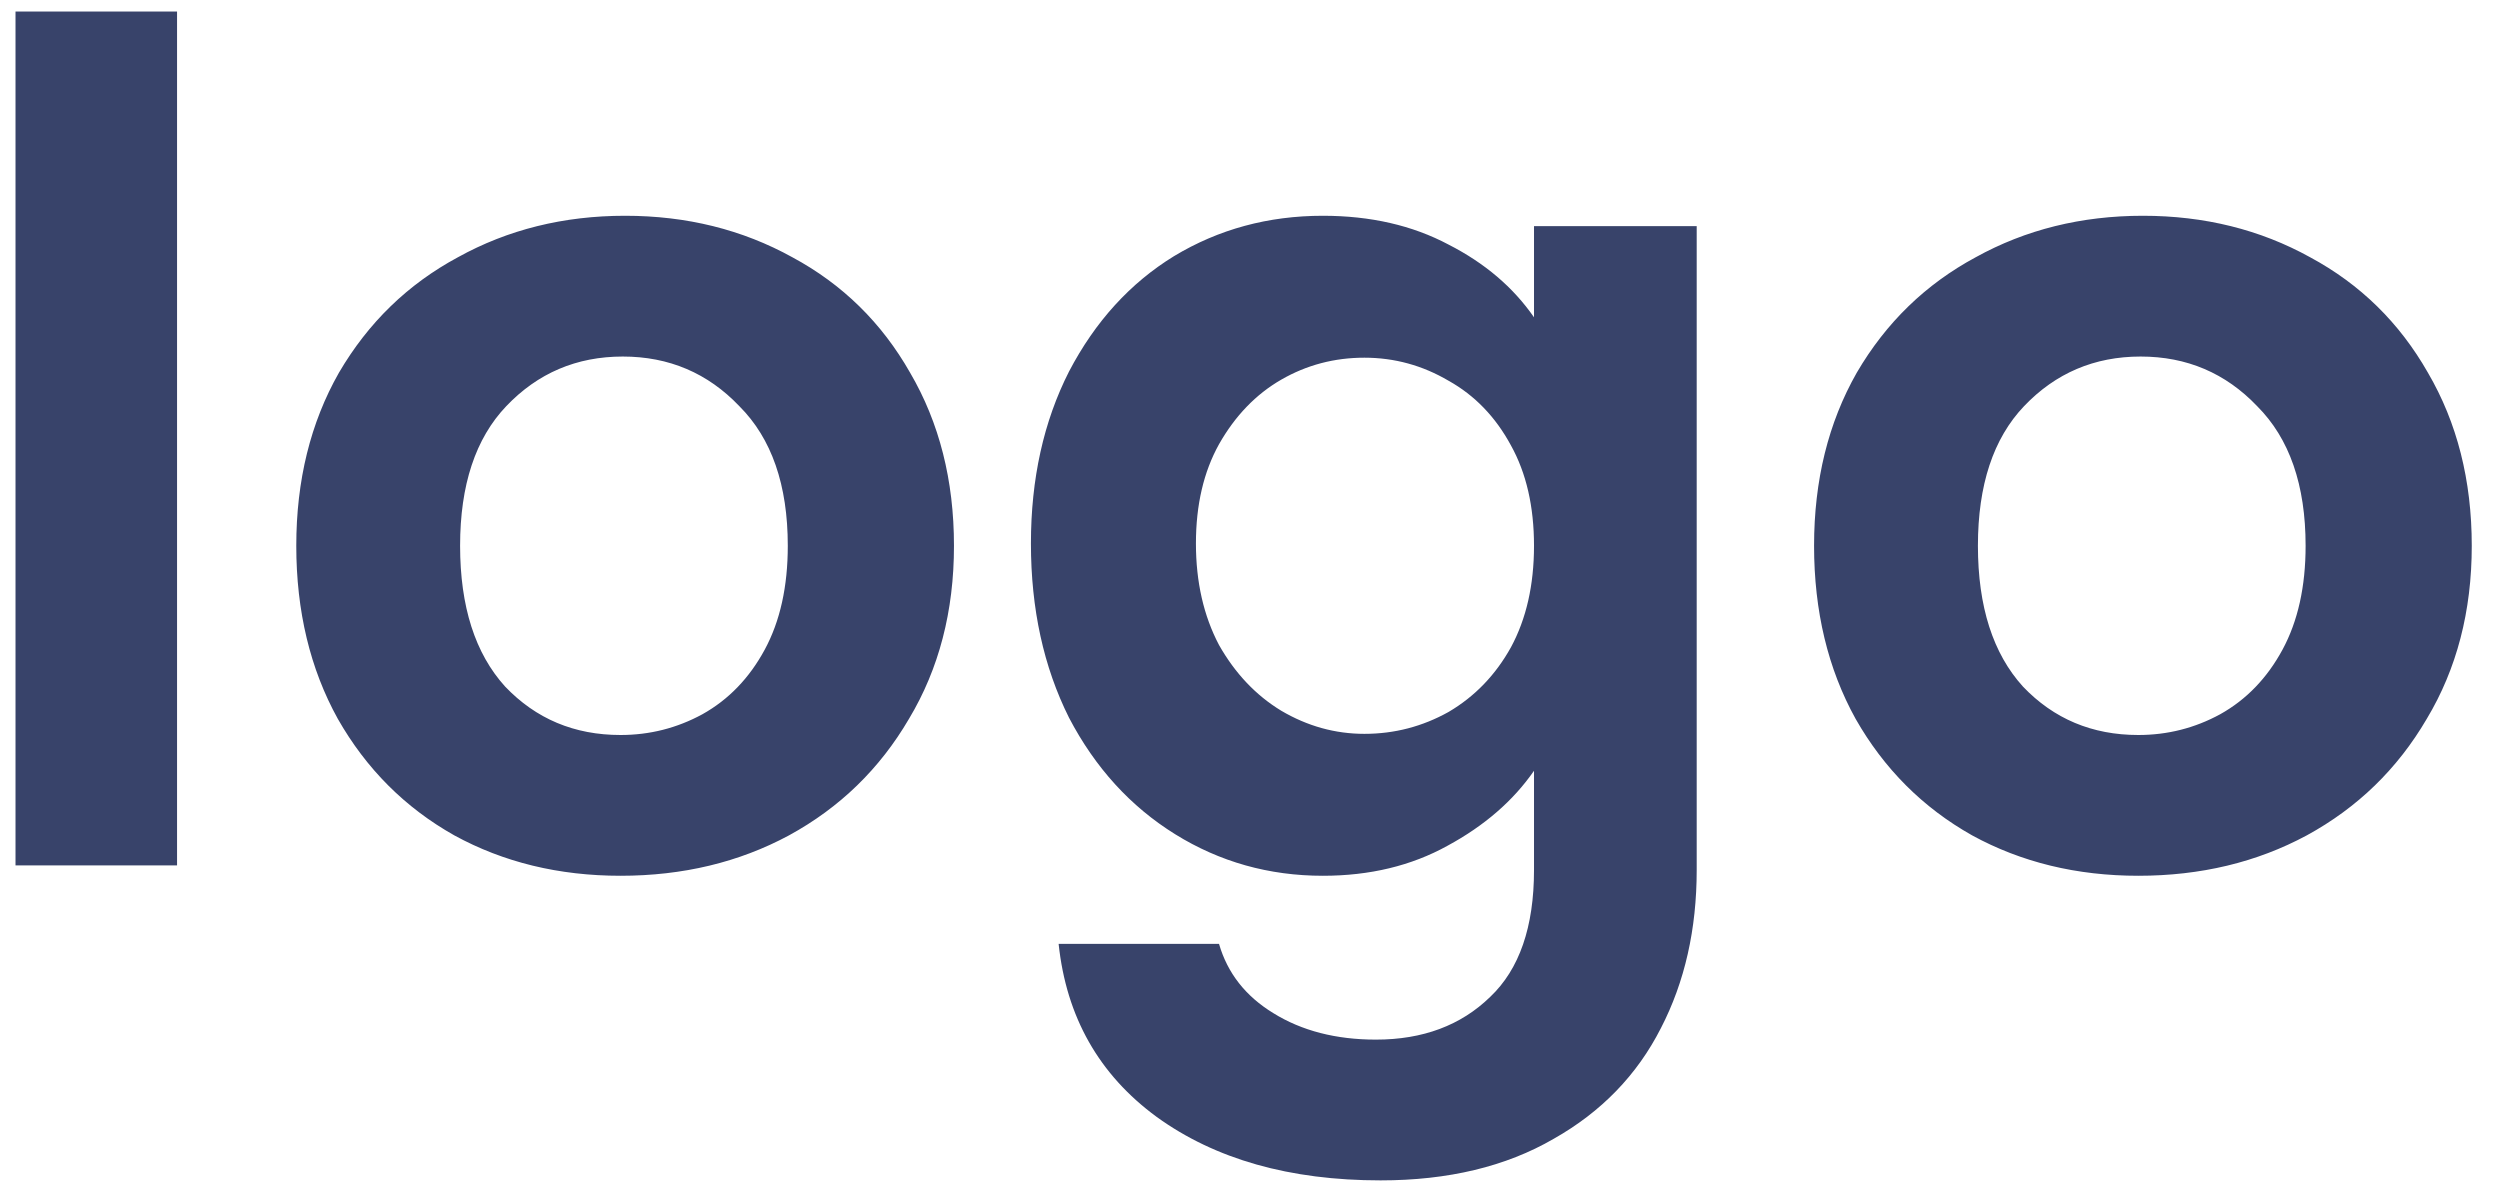
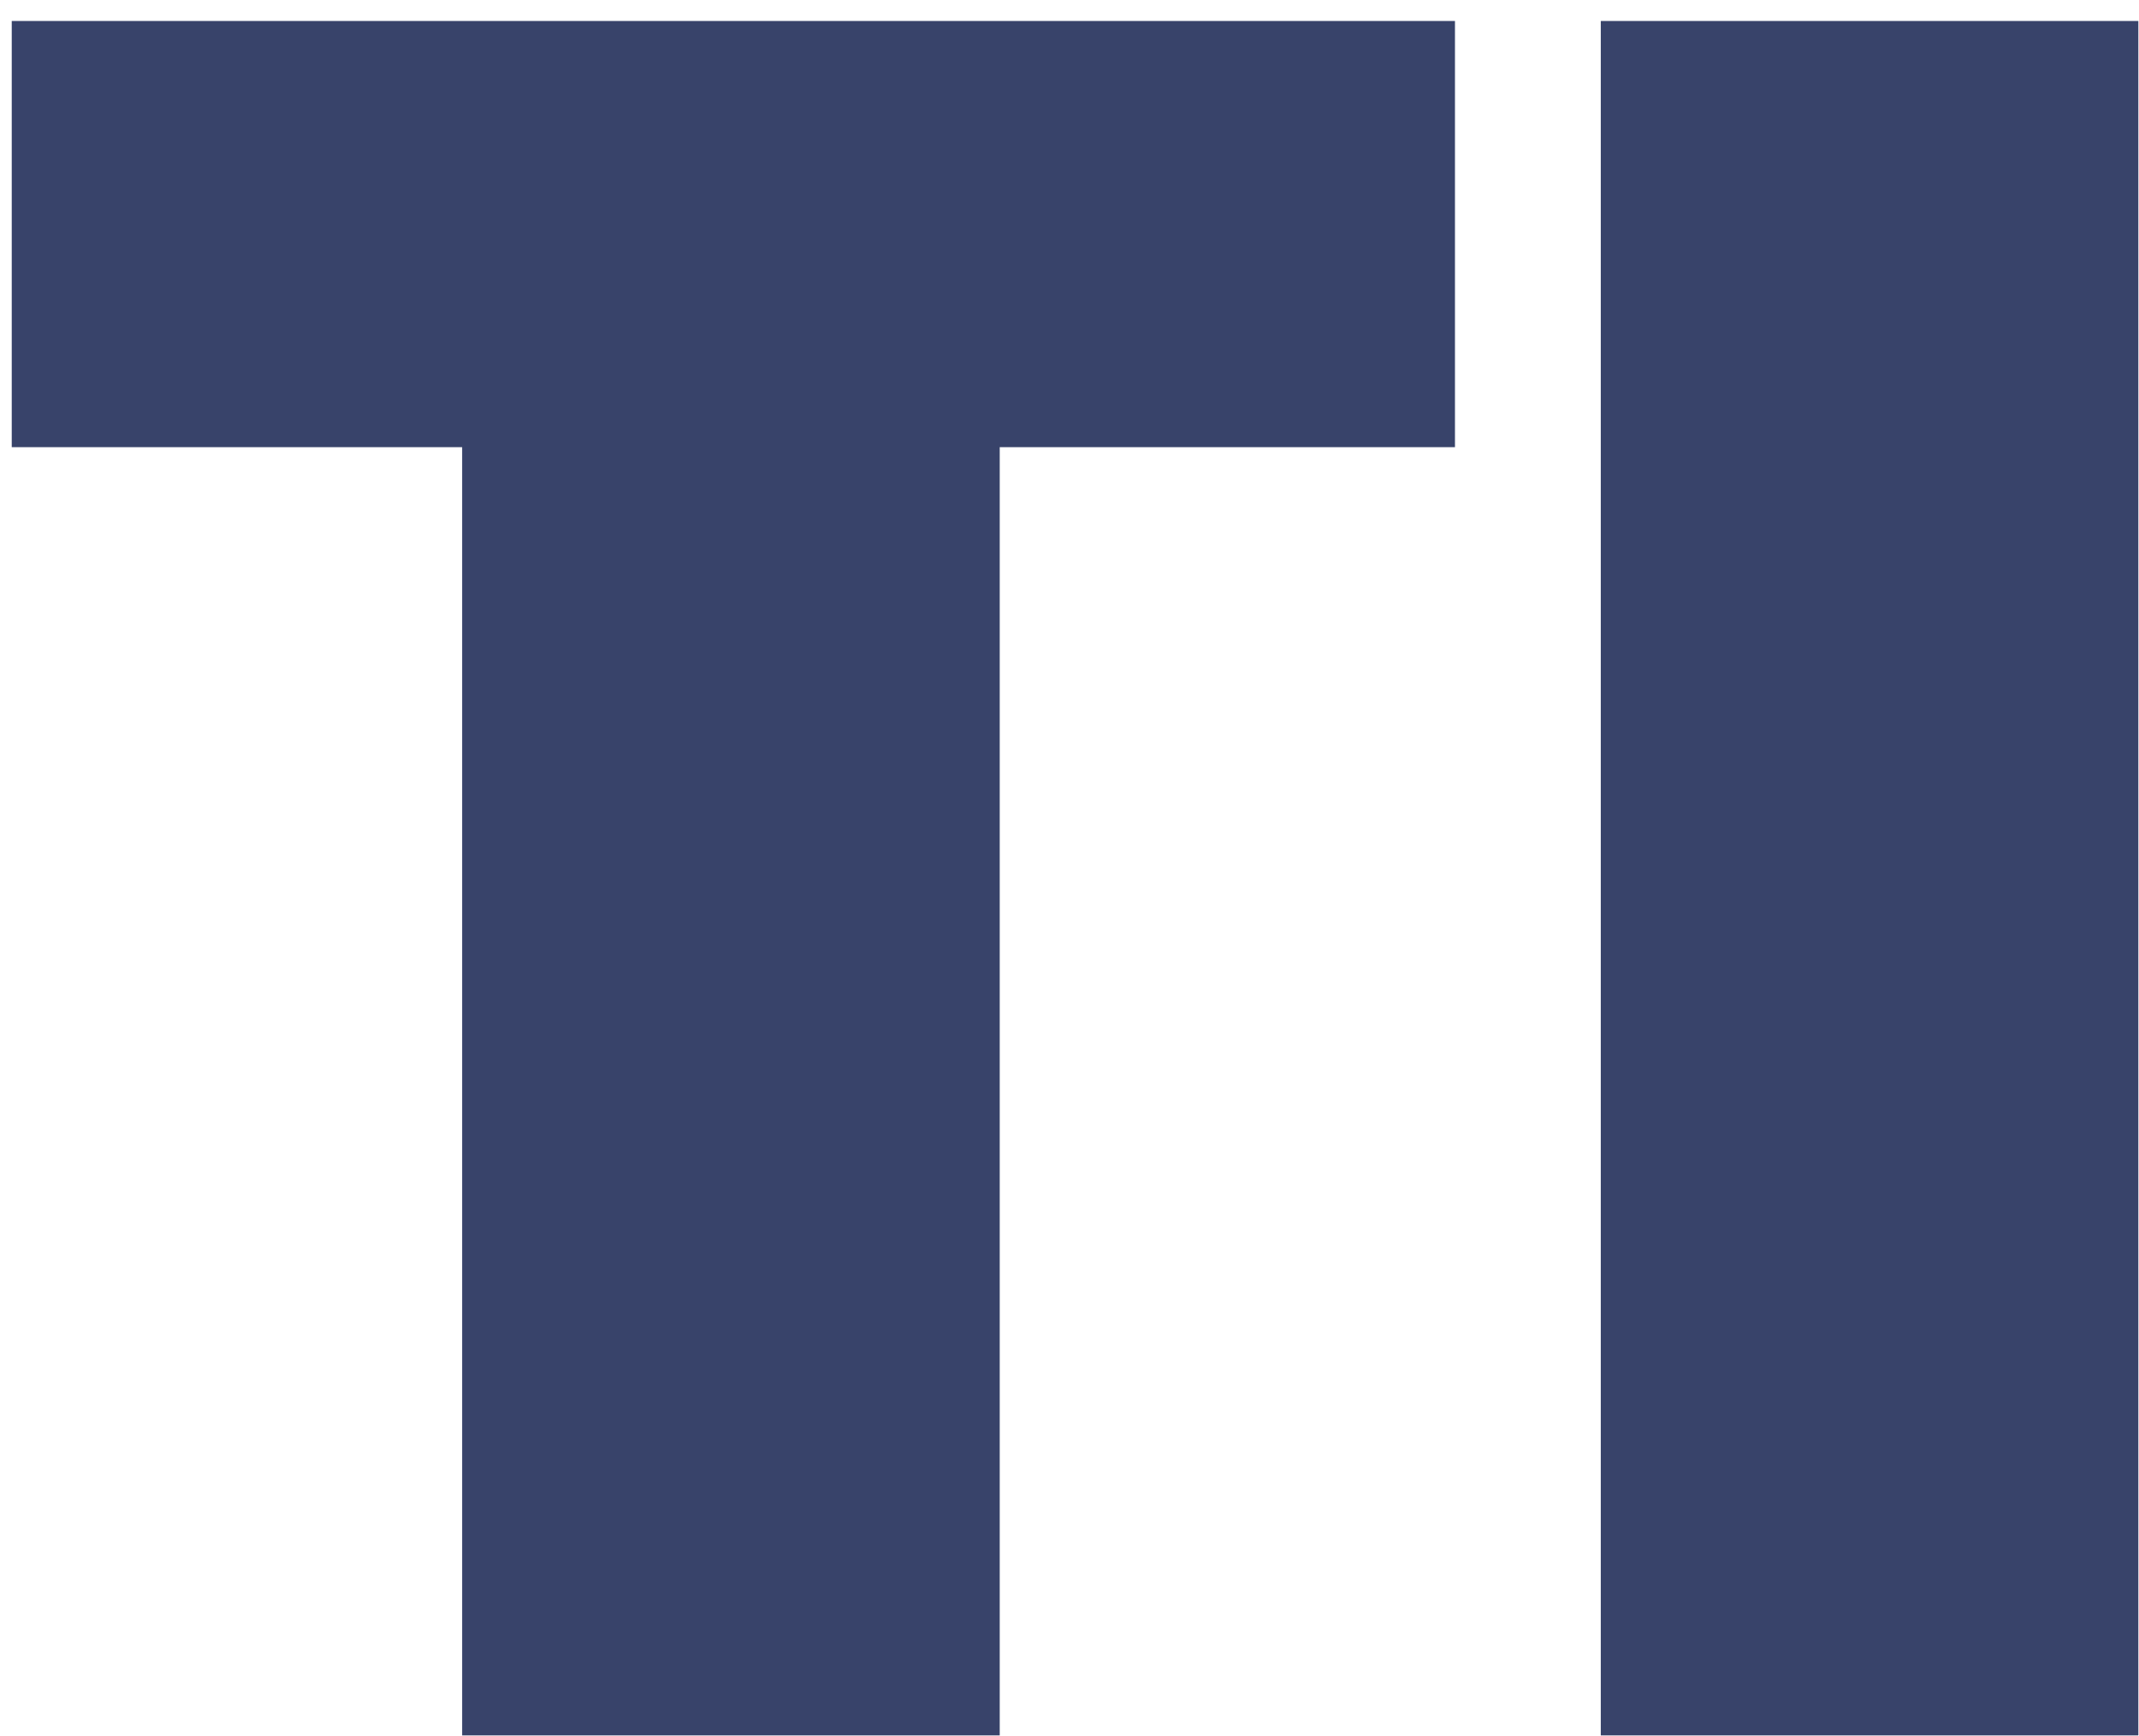
- <svg xmlns="http://www.w3.org/2000/svg" width="78" height="37" viewBox="0 0 78 37" fill="none">
-   <path d="M5.524 0.36V27H0.484V0.36H5.524ZM19.36 27.324C17.439 27.324 15.711 26.904 14.175 26.064C12.639 25.2 11.428 23.988 10.54 22.428C9.676 20.868 9.244 19.068 9.244 17.028C9.244 14.988 9.688 13.188 10.575 11.628C11.488 10.068 12.723 8.868 14.284 8.028C15.844 7.164 17.584 6.732 19.503 6.732C21.424 6.732 23.163 7.164 24.724 8.028C26.284 8.868 27.508 10.068 28.395 11.628C29.308 13.188 29.764 14.988 29.764 17.028C29.764 19.068 29.296 20.868 28.36 22.428C27.448 23.988 26.2 25.2 24.616 26.064C23.055 26.904 21.303 27.324 19.36 27.324ZM19.36 22.932C20.271 22.932 21.123 22.716 21.916 22.284C22.732 21.828 23.38 21.156 23.86 20.268C24.34 19.38 24.579 18.3 24.579 17.028C24.579 15.132 24.076 13.68 23.067 12.672C22.084 11.64 20.872 11.124 19.431 11.124C17.991 11.124 16.779 11.64 15.796 12.672C14.835 13.68 14.355 15.132 14.355 17.028C14.355 18.924 14.823 20.388 15.759 21.42C16.72 22.428 17.919 22.932 19.36 22.932ZM41.273 6.732C42.761 6.732 44.069 7.032 45.197 7.632C46.325 8.208 47.213 8.964 47.861 9.9V7.056H52.937V27.144C52.937 28.992 52.565 30.636 51.821 32.076C51.077 33.54 49.961 34.692 48.473 35.532C46.985 36.396 45.185 36.828 43.073 36.828C40.241 36.828 37.913 36.168 36.089 34.848C34.289 33.528 33.269 31.728 33.029 29.448H38.033C38.297 30.36 38.861 31.08 39.725 31.608C40.613 32.16 41.681 32.436 42.929 32.436C44.393 32.436 45.581 31.992 46.493 31.104C47.405 30.24 47.861 28.92 47.861 27.144V24.048C47.213 24.984 46.313 25.764 45.161 26.388C44.033 27.012 42.737 27.324 41.273 27.324C39.593 27.324 38.057 26.892 36.665 26.028C35.273 25.164 34.169 23.952 33.353 22.392C32.561 20.808 32.165 18.996 32.165 16.956C32.165 14.94 32.561 13.152 33.353 11.592C34.169 10.032 35.261 8.832 36.629 7.992C38.021 7.152 39.569 6.732 41.273 6.732ZM47.861 17.028C47.861 15.804 47.621 14.76 47.141 13.896C46.661 13.008 46.013 12.336 45.197 11.88C44.381 11.4 43.505 11.16 42.569 11.16C41.633 11.16 40.769 11.388 39.977 11.844C39.185 12.3 38.537 12.972 38.033 13.86C37.553 14.724 37.313 15.756 37.313 16.956C37.313 18.156 37.553 19.212 38.033 20.124C38.537 21.012 39.185 21.696 39.977 22.176C40.793 22.656 41.657 22.896 42.569 22.896C43.505 22.896 44.381 22.668 45.197 22.212C46.013 21.732 46.661 21.06 47.141 20.196C47.621 19.308 47.861 18.252 47.861 17.028ZM66.715 27.324C64.795 27.324 63.067 26.904 61.531 26.064C59.995 25.2 58.783 23.988 57.895 22.428C57.031 20.868 56.599 19.068 56.599 17.028C56.599 14.988 57.043 13.188 57.931 11.628C58.843 10.068 60.079 8.868 61.639 8.028C63.199 7.164 64.939 6.732 66.859 6.732C68.779 6.732 70.519 7.164 72.079 8.028C73.639 8.868 74.863 10.068 75.751 11.628C76.663 13.188 77.119 14.988 77.119 17.028C77.119 19.068 76.651 20.868 75.715 22.428C74.803 23.988 73.555 25.2 71.971 26.064C70.411 26.904 68.659 27.324 66.715 27.324ZM66.715 22.932C67.627 22.932 68.479 22.716 69.271 22.284C70.087 21.828 70.735 21.156 71.215 20.268C71.695 19.38 71.935 18.3 71.935 17.028C71.935 15.132 71.431 13.68 70.423 12.672C69.439 11.64 68.227 11.124 66.787 11.124C65.347 11.124 64.135 11.64 63.151 12.672C62.191 13.68 61.711 15.132 61.711 17.028C61.711 18.924 62.179 20.388 63.115 21.42C64.075 22.428 65.275 22.932 66.715 22.932Z" fill="#38436A" />
+ <svg xmlns="http://www.w3.org/2000/svg" width="53" height="43" viewBox="0 0 53 43" fill="none">
+   <path d="M36.051 0.52V11.08H24.771V43H11.451V11.08H0.291V0.52H36.051ZM52.984 0.52V43H39.664V0.52H52.984Z" fill="#38436A" />
</svg>
